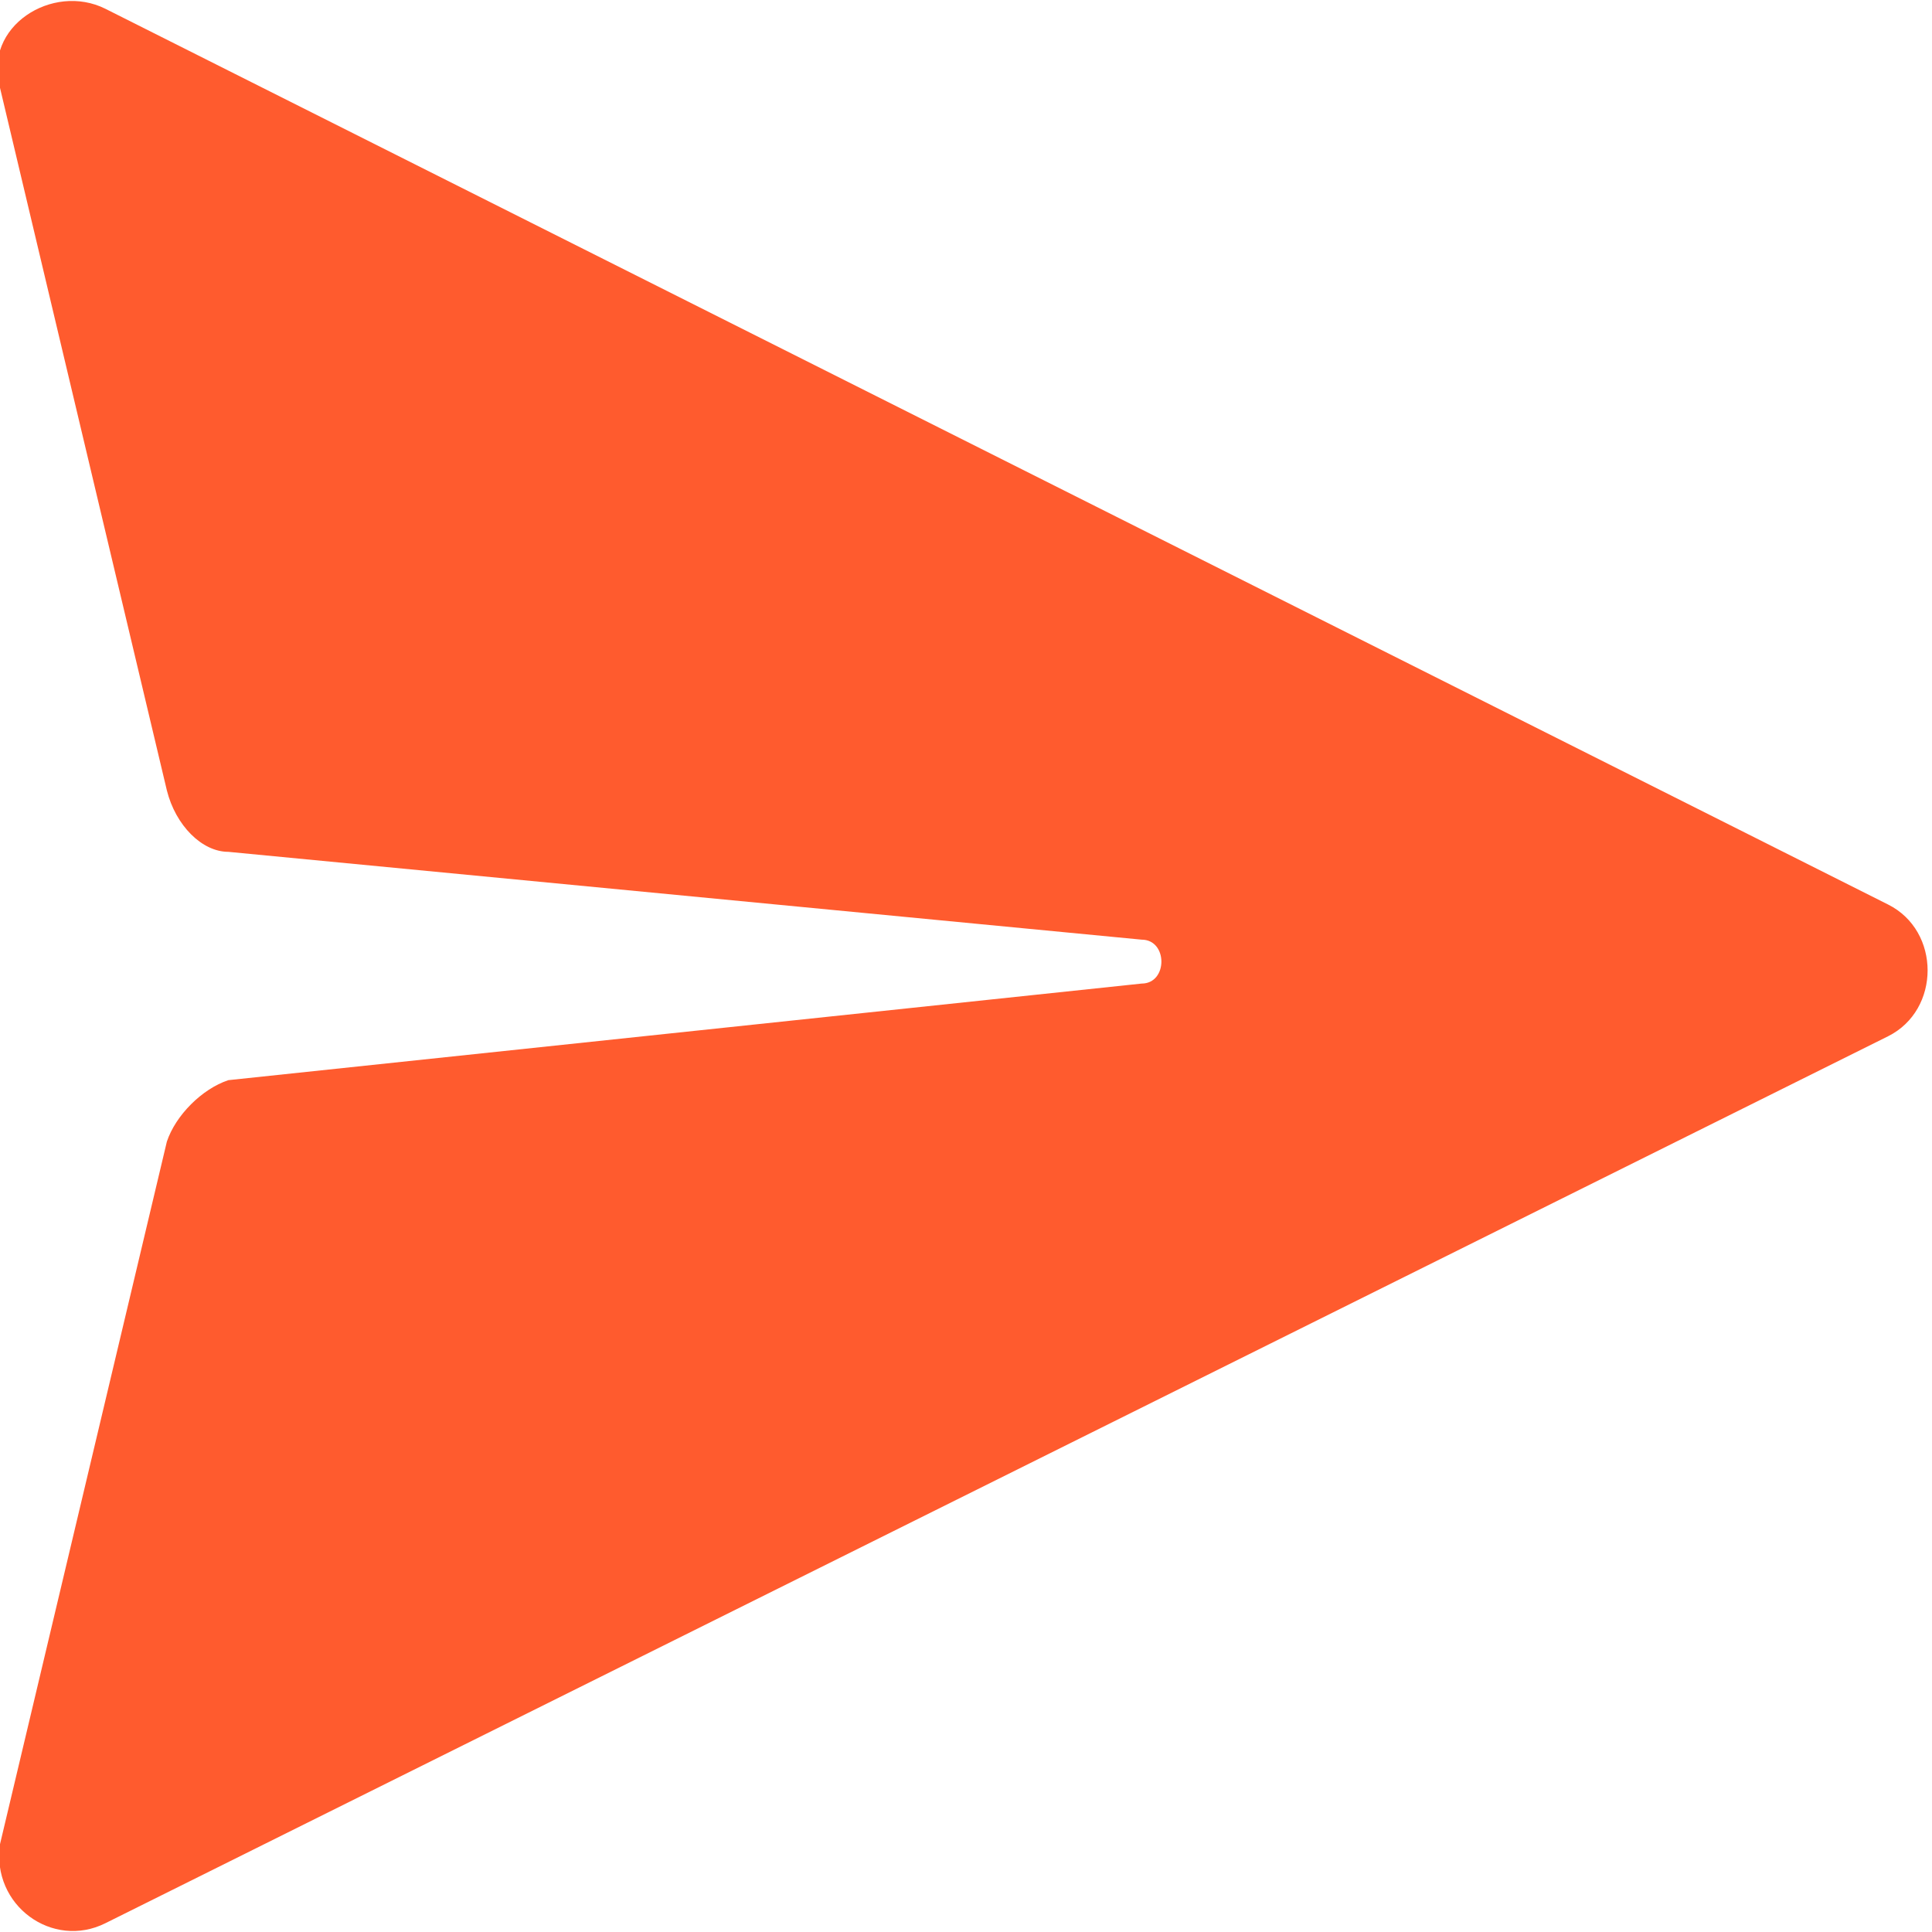
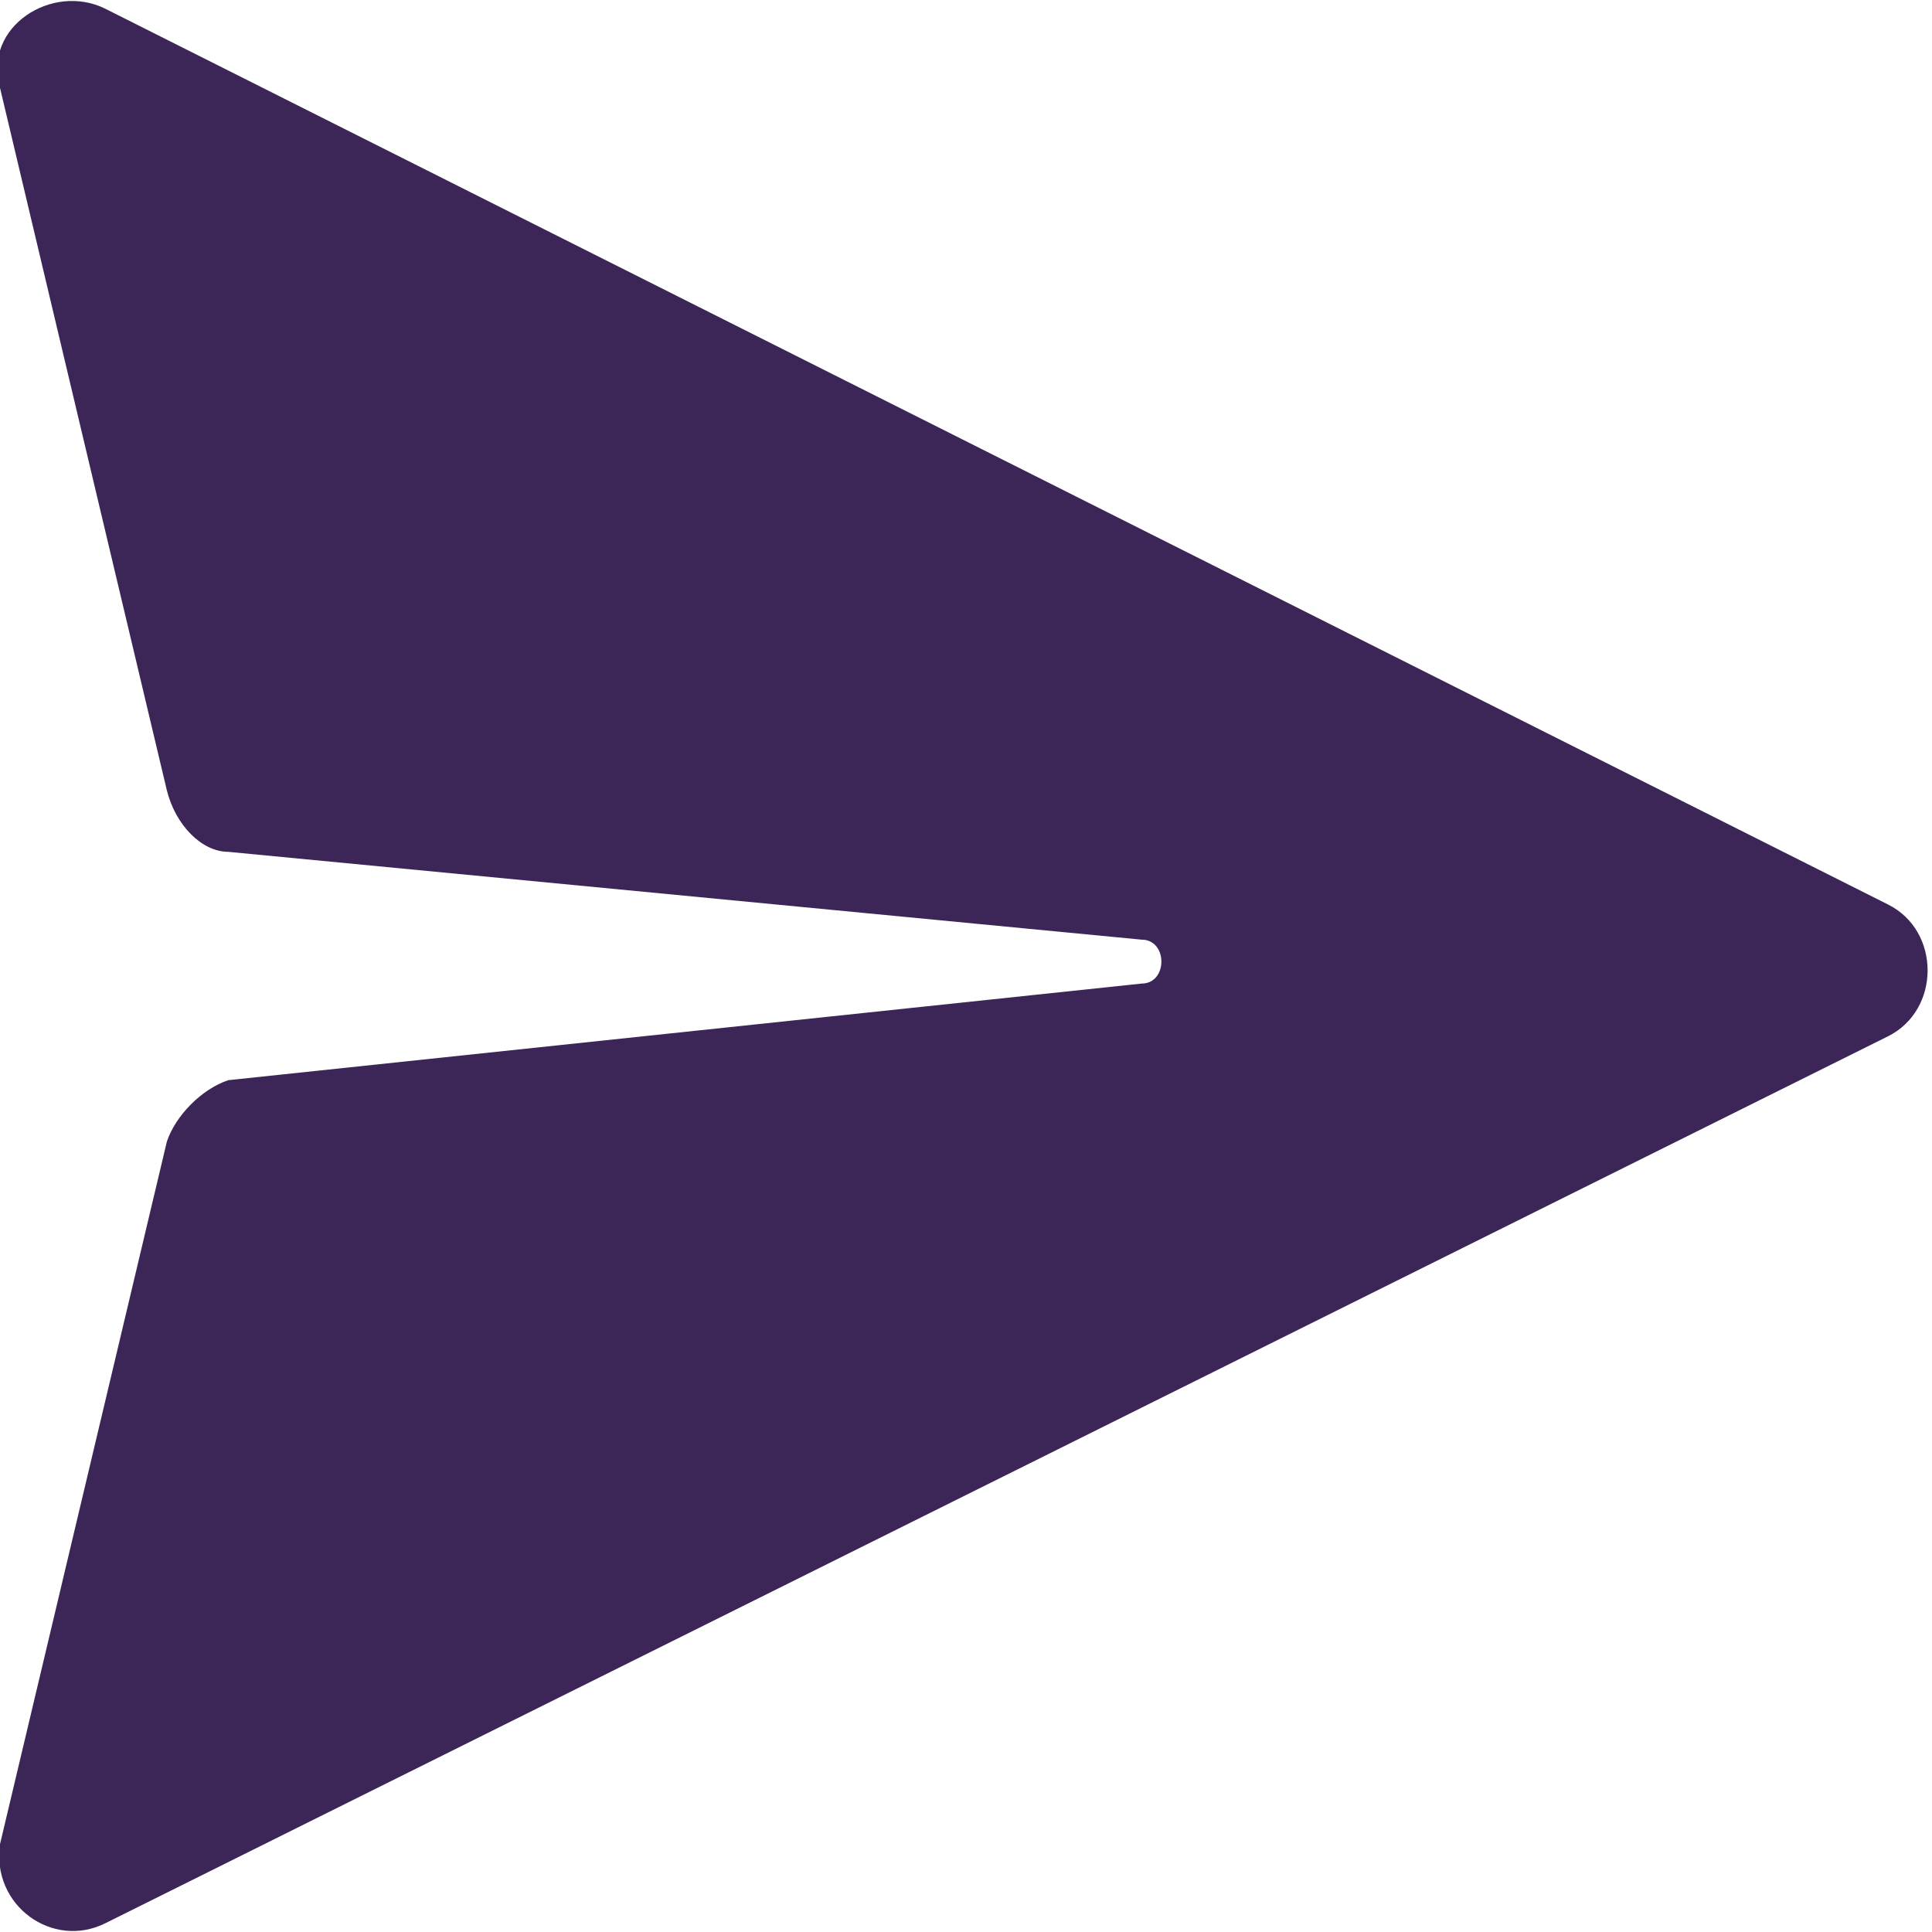
<svg xmlns="http://www.w3.org/2000/svg" version="1.1" id="Layer_1" x="0px" y="0px" viewBox="0 0 22 22" style="enable-background:new 0 0 22 22;" xml:space="preserve">
  <style type="text/css">
- 	.st0{fill:#FF5B2E;}
+ 	.st0{fill:#3c2557;}
</style>
  <path class="st0" d="M0,21l1.9-8c0.1-0.3,0.4-0.6,0.7-0.7L13,11.2c0.3,0,0.3-0.5,0-0.5l-10.4-1C2.3,9.7,2,9.4,1.9,9L0,1  c-0.2-0.7,0.6-1.2,1.2-0.9l20.3,10.2c0.6,0.3,0.6,1.2,0,1.5L1.2,21.9C0.6,22.2-0.1,21.7,0,21z" />
</svg>
